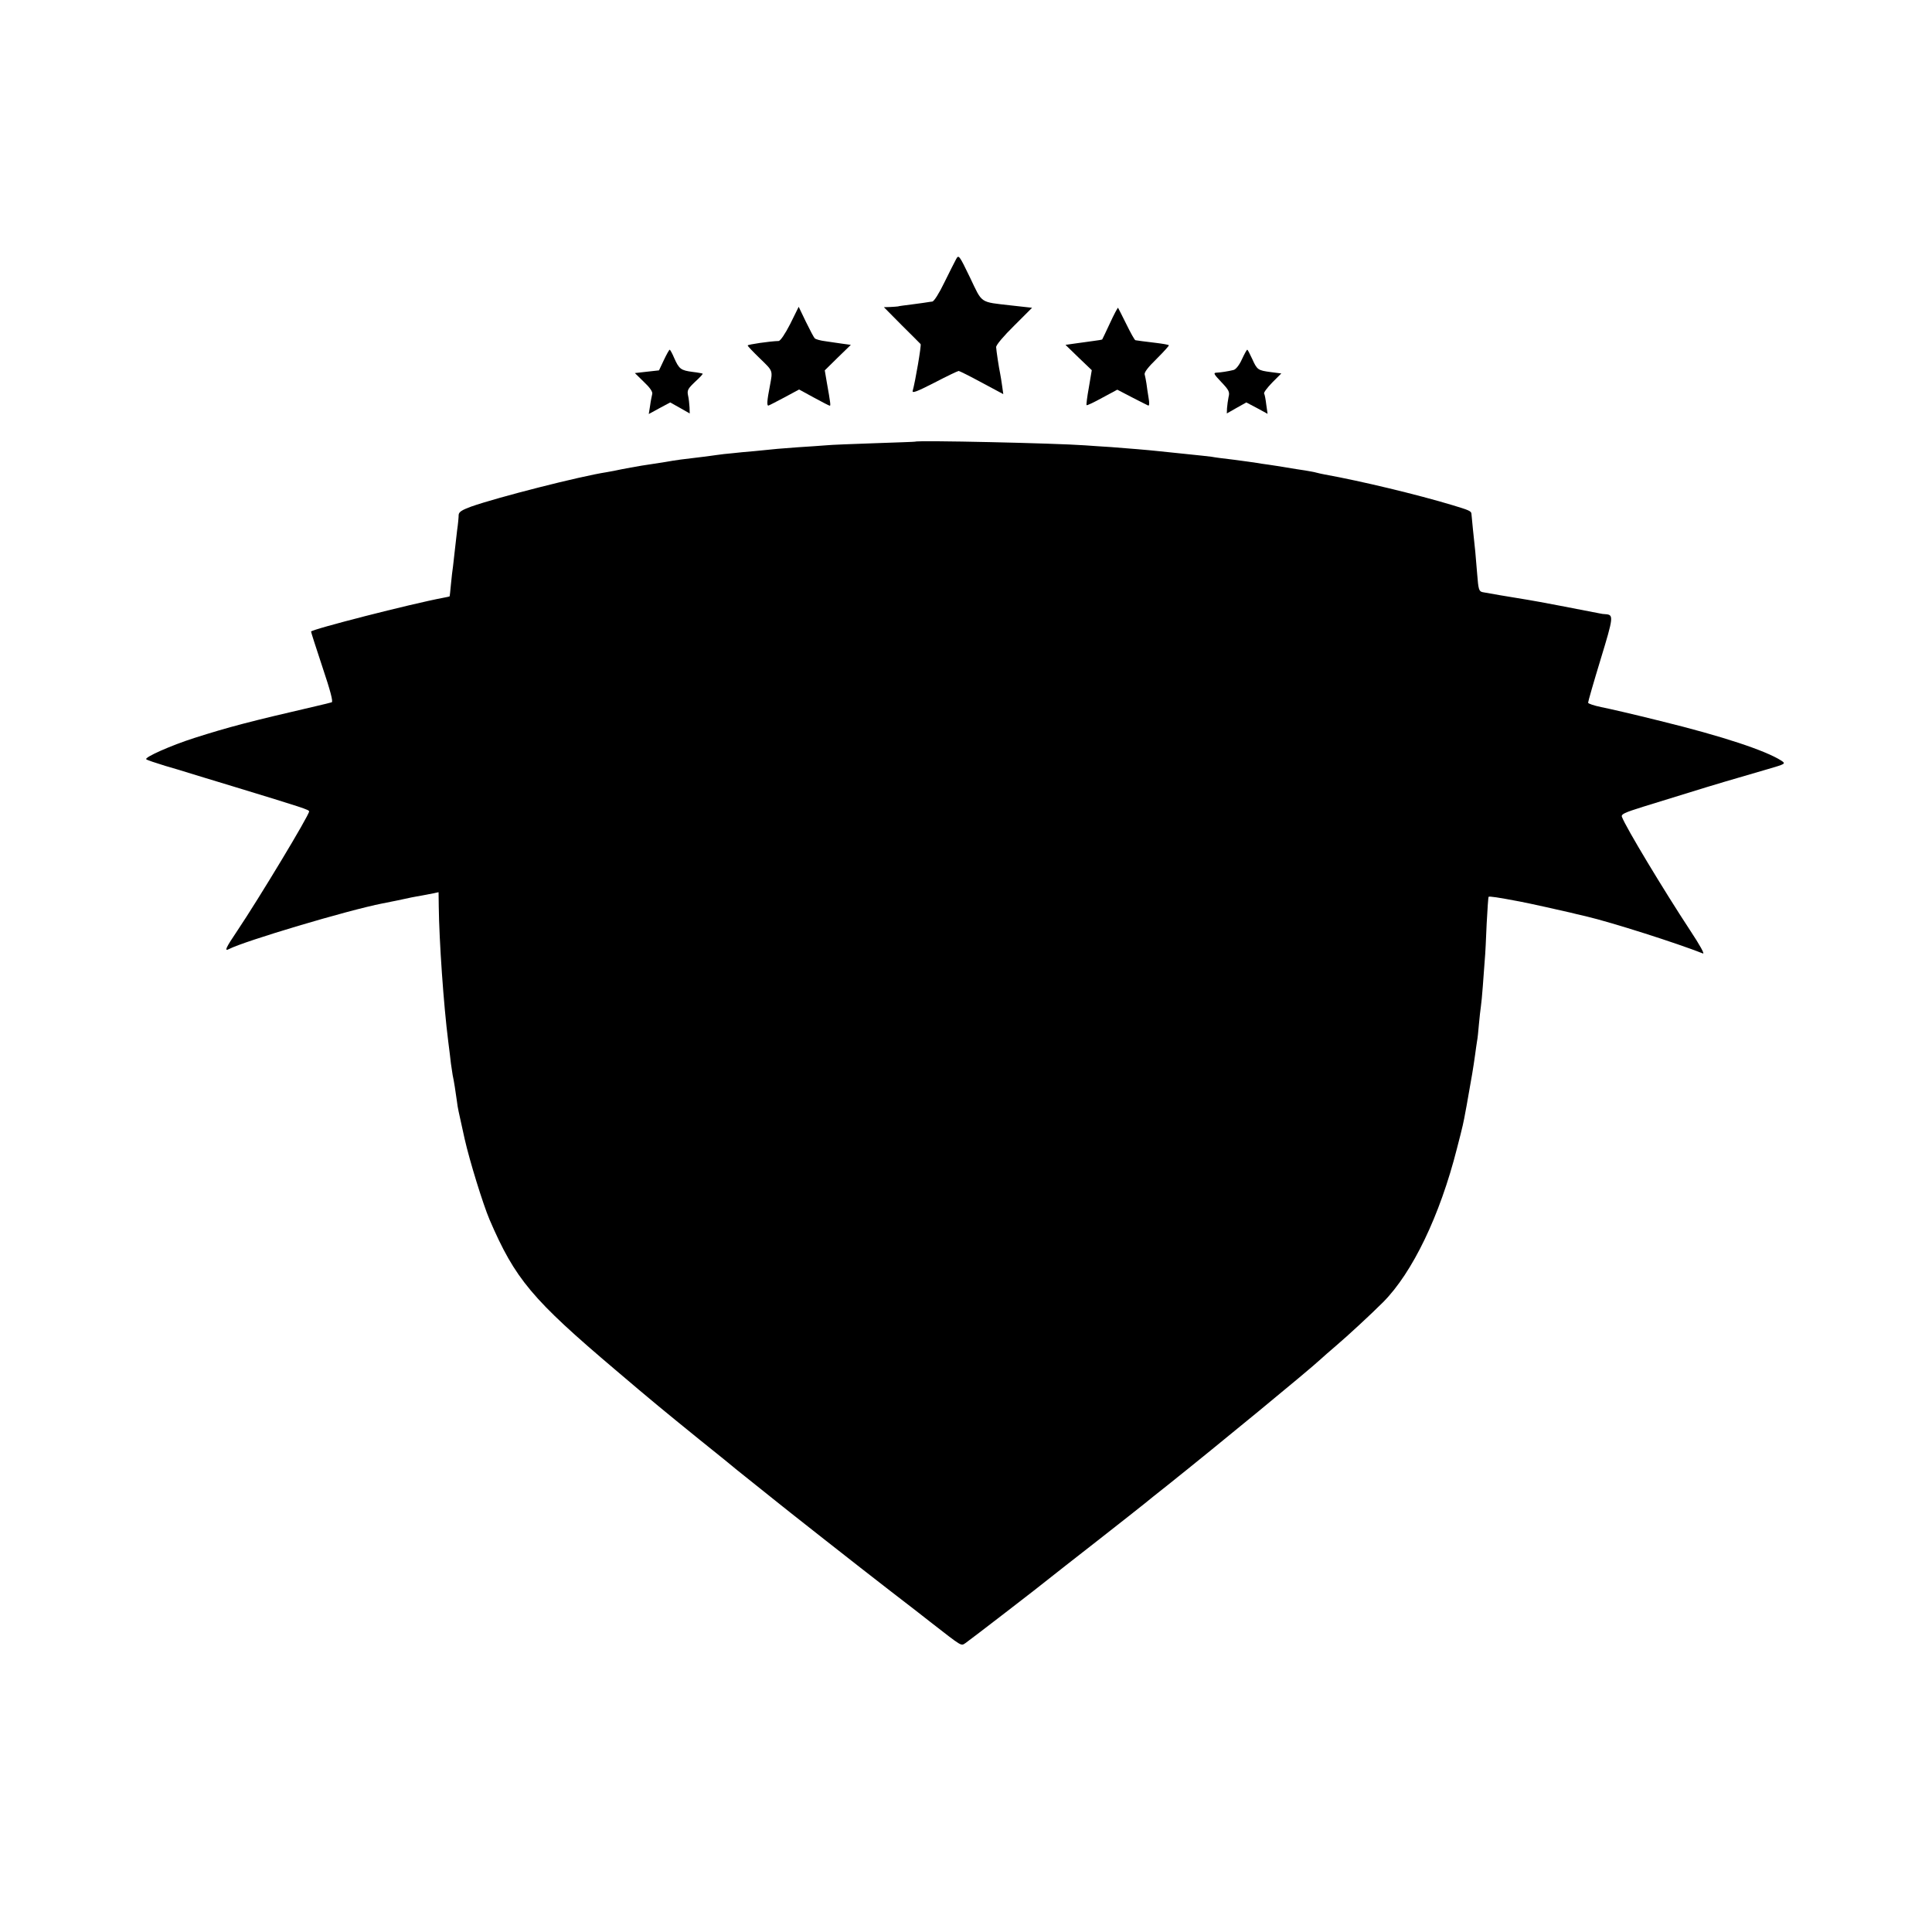
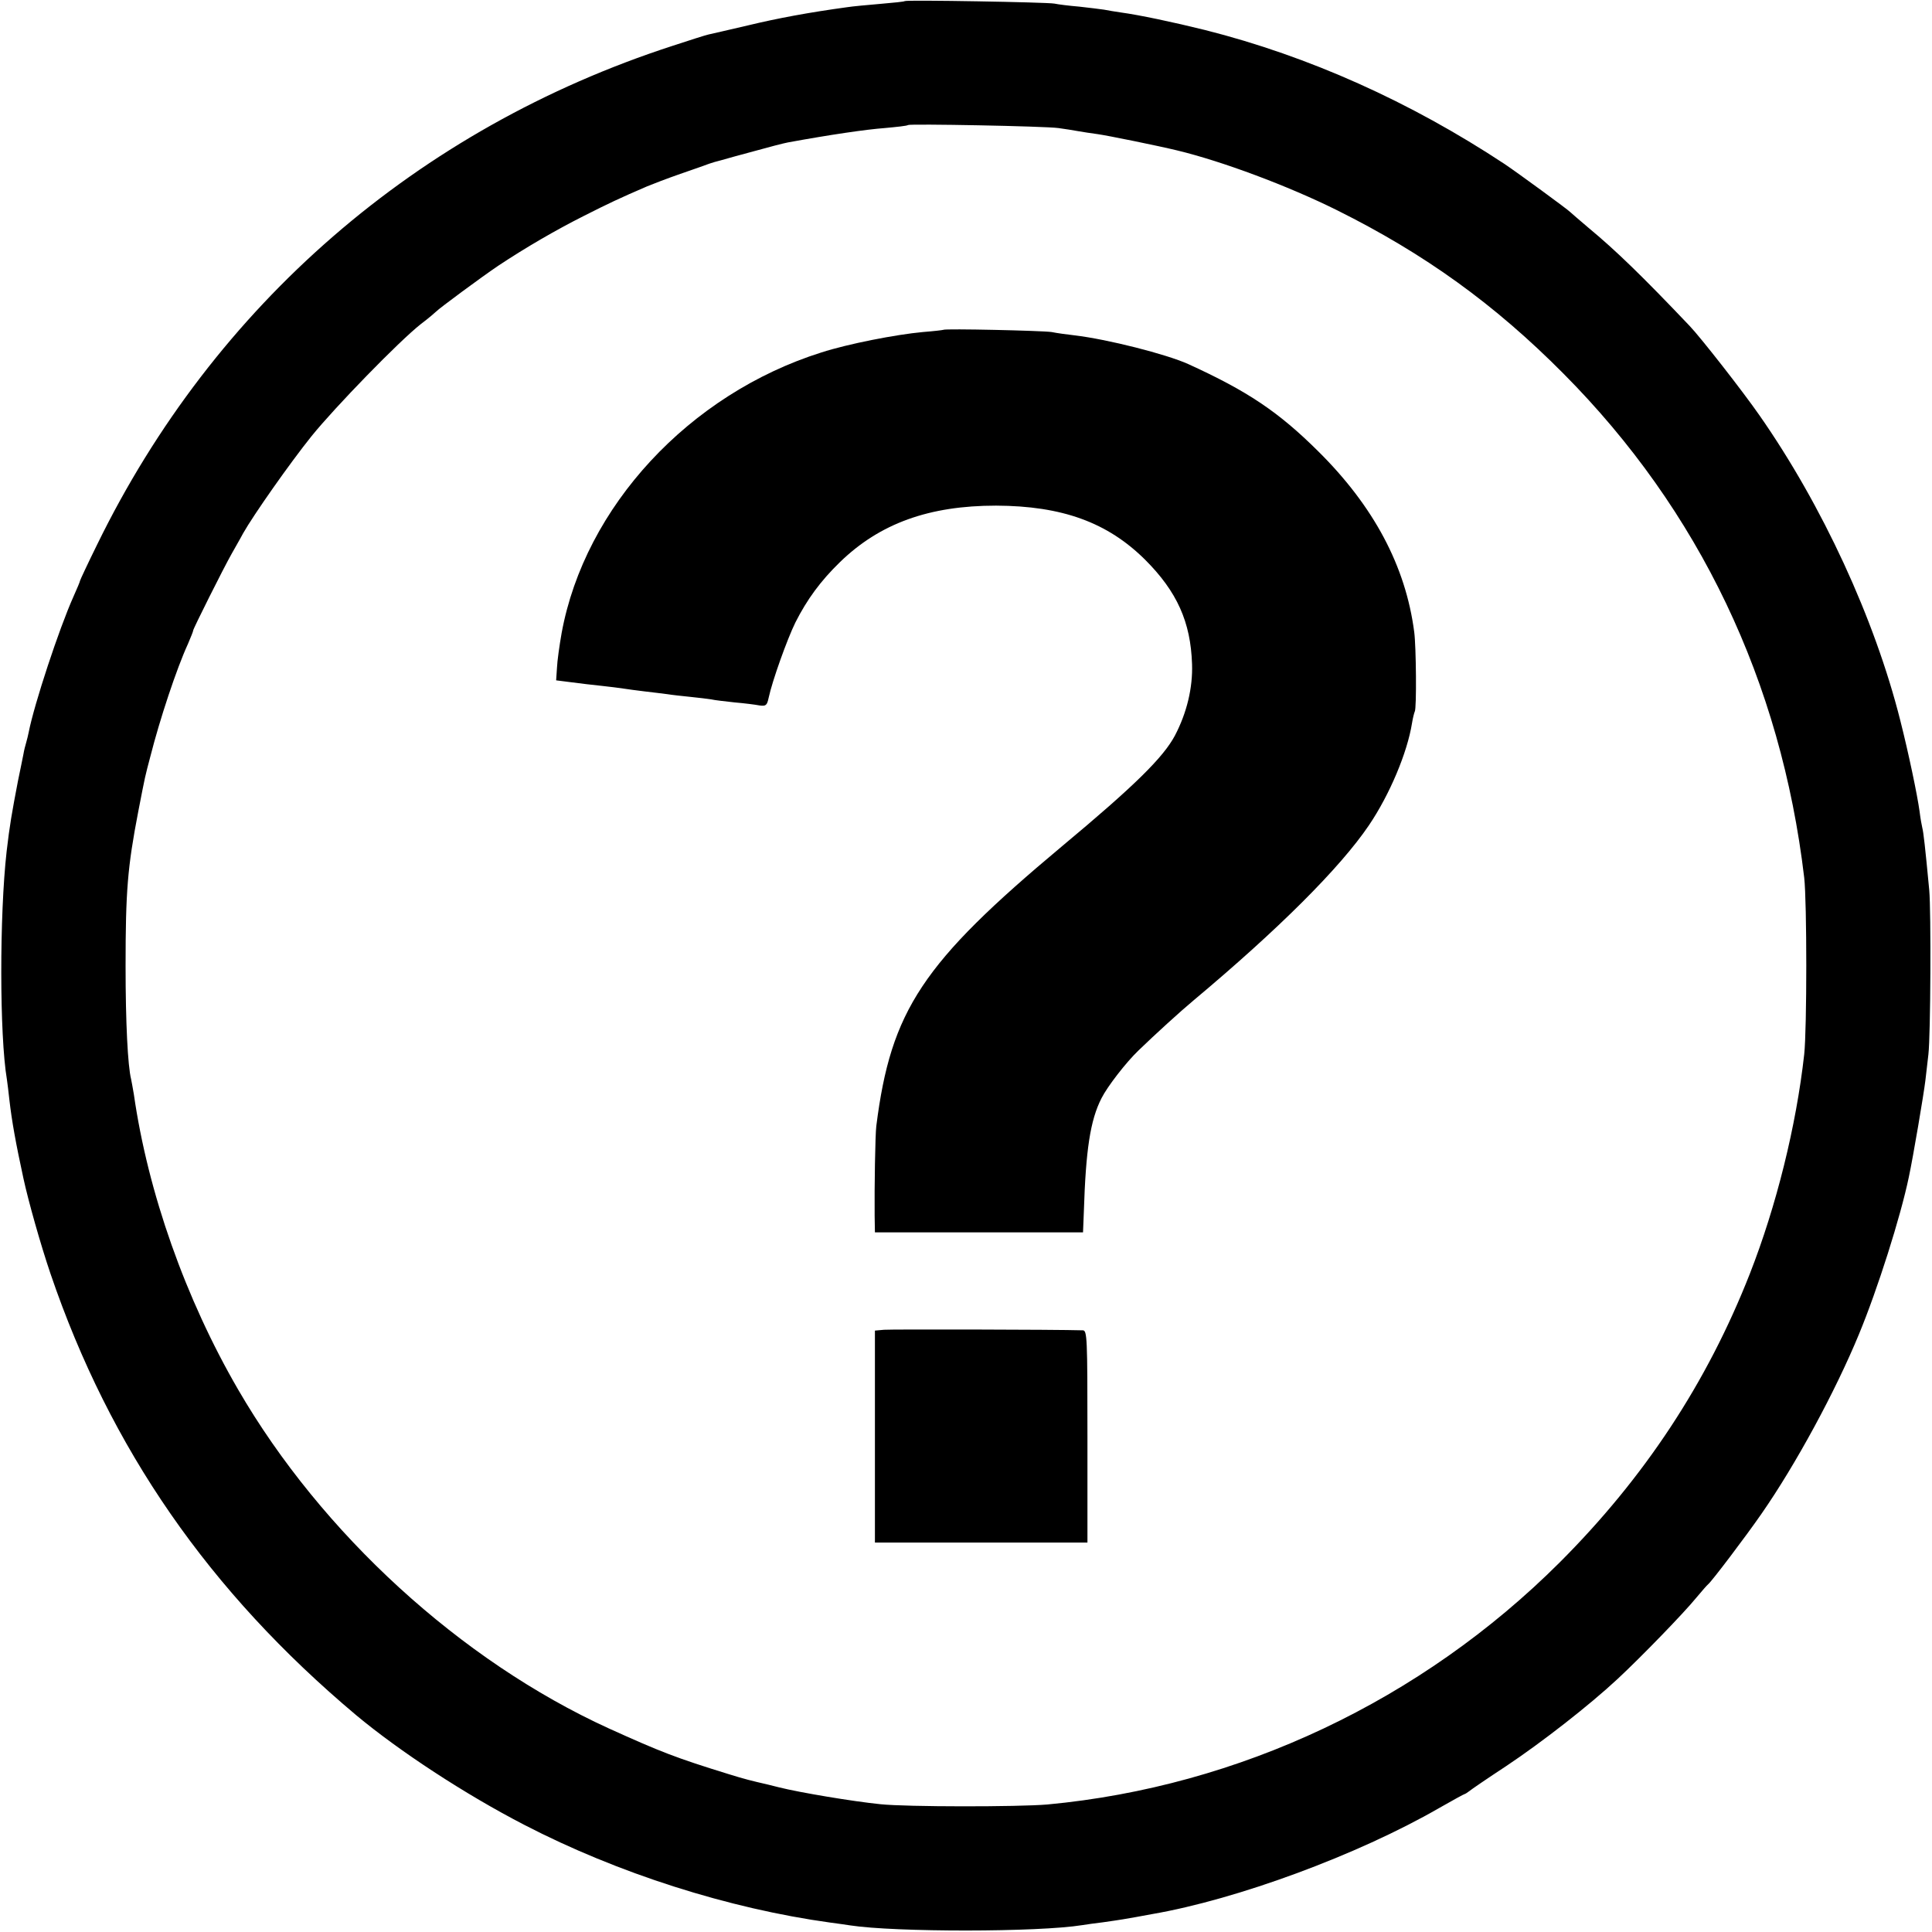
- <svg xmlns="http://www.w3.org/2000/svg" version="1.0" width="1000pt" height="1000pt" viewBox="0 0 1000 1000" preserveAspectRatio="xMidYMid meet">
-   <g transform="translate(0,1000) scale(0.1,-0.1)" fill="#000000" stroke="none">
-     <path d="M4949 8659 c-7 -13 -35 -68 -61 -121 -27 -56 -54 -99 -63 -99 -8 -1 -18 -2 -22 -3 -5 -1 -39 -6 -78 -11 -38 -5 -73 -9 -77 -11 -5 -1 -23 -2 -40 -3 l-33 -1 92 -93 c51 -50 95 -95 98 -98 5 -5 -28 -197 -41 -242 -4 -14 22 -4 112 42 65 34 122 61 126 61 4 0 58 -27 119 -60 l112 -60 -6 43 c-3 23 -8 51 -10 62 -7 33 -20 119 -21 138 -1 11 40 59 93 111 l93 93 -108 12 c-165 19 -148 8 -213 144 -56 116 -59 120 -72 96z" />
-     <path d="M4090 8323 c-26 -51 -51 -88 -60 -88 -44 -1 -160 -18 -160 -23 0 -4 29 -34 64 -68 68 -66 66 -60 51 -141 -15 -76 -17 -105 -7 -102 6 2 44 22 84 43 l74 40 77 -42 c42 -23 79 -42 82 -42 5 0 4 12 -16 124 l-10 59 67 66 68 66 -44 6 c-25 4 -65 9 -89 13 -25 3 -49 10 -54 15 -5 5 -25 43 -46 86 l-37 77 -44 -89z" />
-     <path d="M5745 8327 c-21 -45 -39 -83 -40 -84 0 -1 -21 -5 -47 -8 -25 -4 -68 -9 -94 -13 l-49 -7 68 -66 68 -65 -15 -89 c-9 -49 -14 -90 -12 -92 2 -3 39 15 81 38 l78 42 75 -39 c41 -21 80 -41 85 -43 6 -2 7 12 2 40 -4 24 -9 57 -11 74 -2 16 -7 37 -9 46 -4 11 17 38 62 82 37 37 65 68 63 70 -3 3 -32 8 -65 12 -67 8 -96 12 -108 14 -4 0 -25 38 -47 83 -22 45 -42 83 -43 85 -2 1 -21 -34 -42 -80z" />
-     <path d="M3436 8136 l-25 -53 -63 -7 -62 -7 47 -46 c30 -28 46 -51 43 -62 -2 -9 -8 -36 -11 -60 l-7 -44 55 30 56 30 50 -28 51 -29 -1 32 c-1 18 -4 46 -8 63 -5 25 0 34 37 69 23 21 41 40 39 42 -1 1 -25 6 -52 9 -61 8 -70 15 -95 71 -10 24 -21 44 -24 44 -2 0 -16 -24 -30 -54z" />
-     <path d="M6428 8140 c-13 -29 -31 -52 -43 -55 -28 -7 -67 -13 -90 -14 -16 -1 -11 -9 26 -48 40 -42 45 -52 38 -78 -3 -16 -7 -42 -8 -58 l-1 -27 51 29 50 28 55 -29 55 -30 -7 49 c-3 26 -8 52 -11 56 -3 5 16 30 42 57 l47 47 -54 7 c-67 9 -71 11 -97 69 -12 26 -23 47 -25 47 -3 0 -15 -22 -28 -50z" />
-     <path d="M4737 7714 c-1 -1 -94 -4 -207 -8 -113 -4 -227 -8 -255 -11 -27 -2 -93 -7 -145 -10 -98 -7 -107 -8 -225 -20 -38 -3 -90 -8 -115 -11 -25 -2 -61 -6 -80 -9 -19 -3 -53 -7 -75 -10 -103 -12 -134 -16 -190 -26 -33 -5 -88 -14 -123 -19 -34 -6 -81 -14 -105 -19 -23 -5 -58 -12 -77 -15 -137 -21 -565 -130 -701 -178 -49 -18 -64 -28 -65 -43 0 -11 -3 -47 -8 -80 -4 -33 -9 -80 -12 -105 -3 -25 -7 -61 -9 -80 -3 -19 -8 -62 -11 -95 -3 -33 -6 -61 -7 -62 -2 -1 -16 -4 -32 -7 -166 -31 -685 -164 -685 -175 0 -4 27 -87 59 -184 41 -122 56 -179 48 -182 -7 -2 -41 -11 -77 -19 -354 -82 -456 -109 -635 -166 -119 -38 -259 -100 -248 -110 4 -4 49 -19 98 -34 50 -14 104 -31 120 -36 17 -5 120 -37 230 -70 364 -111 395 -121 395 -130 0 -20 -260 -451 -372 -618 -60 -89 -69 -108 -42 -94 79 41 611 200 794 236 33 6 119 24 150 31 14 3 39 7 55 10 17 3 42 8 57 11 l28 6 1 -74 c2 -176 25 -510 49 -698 5 -41 12 -93 14 -115 3 -22 7 -49 9 -60 6 -26 16 -90 22 -135 5 -40 5 -36 40 -195 26 -115 95 -338 129 -418 132 -307 220 -412 652 -778 189 -161 254 -214 434 -360 96 -77 184 -148 195 -158 11 -9 54 -43 95 -76 41 -33 82 -65 90 -72 45 -37 453 -358 606 -476 99 -76 193 -149 209 -162 170 -132 158 -125 183 -109 18 12 391 299 442 341 8 7 116 91 240 188 124 97 234 184 245 193 11 9 65 53 120 96 252 201 730 594 791 651 12 11 48 43 80 70 60 51 181 163 243 225 152 153 294 448 382 795 32 123 34 135 45 195 4 19 8 44 10 55 21 116 30 170 39 235 3 25 8 56 10 70 3 14 7 54 10 90 3 36 8 76 10 90 2 14 7 61 10 105 3 44 8 105 10 135 3 30 7 116 10 190 4 74 8 136 10 138 3 4 50 -3 160 -24 30 -5 237 -51 265 -58 8 -2 44 -11 80 -19 135 -32 470 -139 604 -192 11 -5 -14 41 -67 121 -136 207 -332 532 -352 586 -5 14 13 22 112 53 65 20 174 54 243 75 122 38 207 63 400 119 93 27 94 28 70 44 -81 52 -303 126 -625 205 -132 33 -270 65 -307 72 -38 8 -68 18 -68 23 0 6 29 107 65 225 67 220 68 230 25 233 -8 0 -22 2 -30 4 -81 16 -335 65 -370 70 -53 9 -54 9 -145 24 -38 7 -79 14 -91 16 -19 4 -22 14 -28 92 -4 49 -9 102 -10 118 -6 55 -20 190 -20 197 -2 13 -14 18 -97 43 -182 55 -478 126 -662 159 -15 3 -35 7 -45 10 -9 3 -35 7 -57 11 -22 3 -65 10 -95 15 -30 5 -73 12 -95 15 -23 3 -50 7 -60 9 -11 2 -63 9 -115 16 -52 6 -106 13 -120 16 -14 2 -72 8 -130 14 -58 6 -123 13 -145 15 -54 6 -154 14 -245 21 -41 2 -102 7 -135 9 -151 11 -868 27 -878 19z" />
+ <svg xmlns="http://www.w3.org/2000/svg" version="1.0" width="700pt" height="700pt" viewBox="0 0 700 700" preserveAspectRatio="xMidYMid meet">
+   <g transform="translate(0,700) scale(0.1,-0.1)" fill="#000000" stroke="none">
+     <path d="M3278 6996 c-1 -2 -41 -6 -88 -10 -47 -4 -101 -9 -120 -12 -139 -19 -252 -40 -360 -66 -69 -16 -133 -31 -143 -33 -10 -2 -69 -21 -130 -41 -924 -300 -1661 -939 -2085 -1807 -34 -69 -62 -129 -62 -131 0 -3 -11 -29 -24 -58 -52 -116 -142 -389 -162 -491 -2 -10 -6 -27 -9 -37 -3 -10 -8 -29 -10 -42 -3 -13 -11 -57 -20 -98 -22 -115 -30 -160 -41 -255 -26 -230 -26 -666 1 -826 2 -13 6 -46 9 -74 9 -78 23 -156 51 -285 18 -83 62 -239 98 -345 216 -634 574 -1151 1107 -1599 157 -131 395 -287 610 -398 338 -175 739 -303 1109 -354 25 -3 57 -8 71 -10 163 -25 682 -25 842 1 13 2 46 7 73 10 71 10 86 13 120 19 17 3 44 8 60 11 307 53 744 214 1039 384 49 28 91 51 93 51 2 0 9 5 16 10 7 6 67 47 134 91 129 86 301 220 404 316 87 81 240 239 284 293 21 25 40 47 44 50 12 9 137 174 193 255 124 178 268 444 353 650 68 164 151 426 181 570 16 75 54 300 60 350 4 33 9 76 11 95 8 70 10 517 3 595 -15 159 -21 210 -25 225 -2 8 -7 35 -10 60 -8 59 -40 212 -70 330 -93 369 -283 780 -510 1105 -59 85 -212 281 -253 324 -172 181 -268 274 -367 356 -33 28 -62 53 -65 56 -8 9 -190 142 -239 175 -341 225 -708 390 -1084 485 -117 29 -240 55 -307 64 -19 3 -46 7 -60 10 -13 2 -54 7 -90 11 -36 3 -76 8 -90 11 -27 5 -536 14 -542 9z m557 -460 c22 -3 54 -8 70 -11 17 -3 49 -8 72 -11 36 -5 218 -42 288 -59 162 -39 401 -128 580 -217 317 -158 570 -340 820 -592 492 -495 788 -1116 872 -1826 10 -88 10 -547 0 -640 -29 -260 -101 -550 -197 -795 -155 -395 -382 -739 -689 -1046 -501 -500 -1161 -812 -1856 -877 -106 -9 -510 -9 -605 1 -99 10 -291 42 -367 61 -13 3 -31 8 -40 10 -61 14 -85 20 -143 38 -191 59 -245 80 -435 166 -536 245 -1039 705 -1342 1227 -191 329 -327 714 -378 1070 -4 22 -8 47 -10 55 -12 48 -20 204 -20 410 0 270 7 358 46 560 26 134 24 124 44 200 34 134 95 318 136 407 10 24 19 45 19 49 0 6 109 224 139 277 11 20 31 54 42 75 38 67 170 255 248 352 84 104 317 344 396 406 28 21 52 42 55 45 10 11 167 127 225 166 101 67 208 129 311 181 89 45 129 64 229 107 17 7 71 28 120 45 50 17 97 34 105 37 8 3 29 9 45 13 17 5 71 20 120 33 50 14 104 28 120 31 153 28 283 47 350 52 44 4 82 8 85 11 6 5 495 -4 545 -11z" />
+     <path d="M3418 5805 c-2 -1 -35 -5 -74 -8 -98 -9 -272 -43 -368 -74 -479 -151 -857 -559 -941 -1016 -8 -45 -16 -102 -17 -127 l-3 -45 55 -7 c30 -4 80 -10 110 -13 30 -3 66 -8 80 -10 14 -2 48 -7 75 -10 28 -3 64 -8 82 -10 18 -3 56 -7 85 -10 29 -3 63 -7 75 -9 12 -3 50 -7 85 -11 35 -3 75 -8 90 -11 23 -3 27 0 33 28 13 61 67 212 97 273 42 83 91 150 161 218 145 141 324 205 566 205 240 -1 404 -61 540 -196 116 -116 165 -226 170 -378 3 -86 -19 -177 -62 -259 -42 -79 -145 -181 -409 -401 -506 -423 -620 -594 -673 -1014 -4 -32 -7 -222 -6 -325 l1 -60 377 0 377 0 3 75 c7 223 23 331 64 411 21 42 89 130 134 173 60 58 151 141 199 181 307 257 531 480 636 635 75 111 139 263 156 370 3 19 8 38 10 42 7 11 5 236 -2 288 -31 239 -147 456 -348 655 -144 143 -256 218 -471 316 -80 36 -293 90 -412 104 -26 3 -64 8 -83 12 -34 5 -386 13 -392 8z" />
+     <path d="M3203 2182 l-33 -3 0 -384 0 -384 385 0 385 0 0 385 c0 359 -1 384 -17 384 -100 3 -696 4 -720 2z" />
  </g>
</svg>
